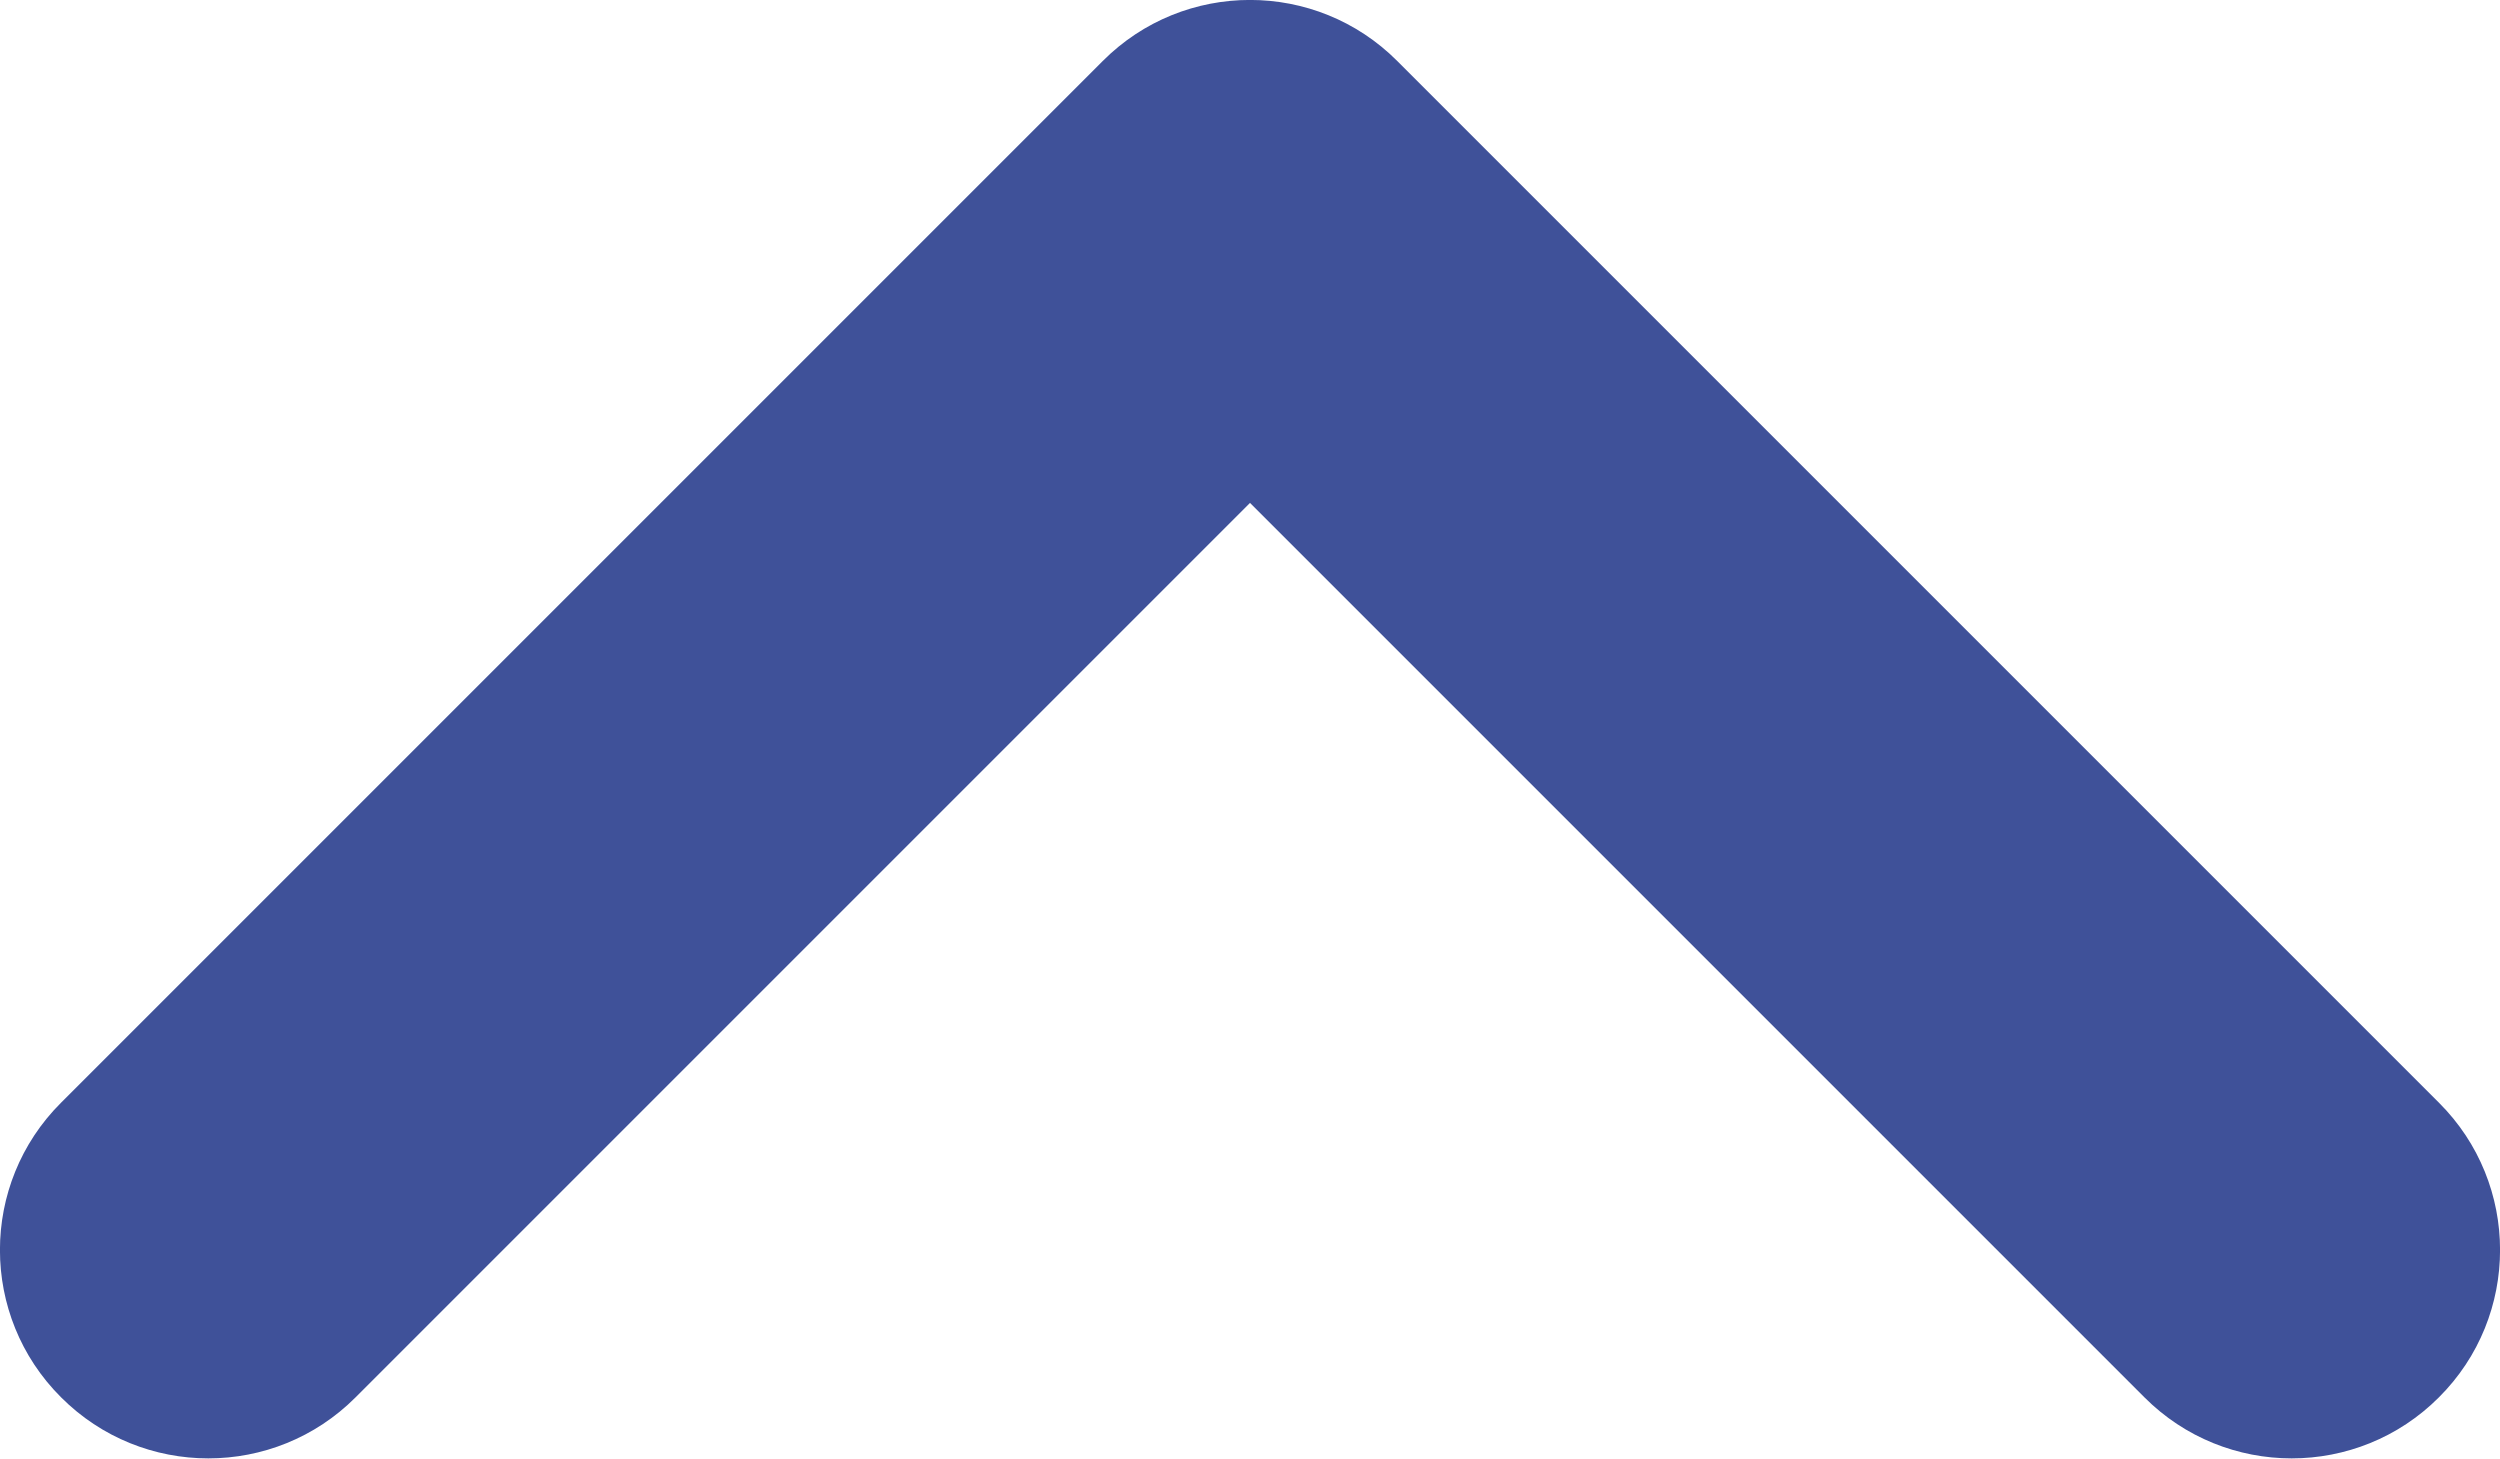
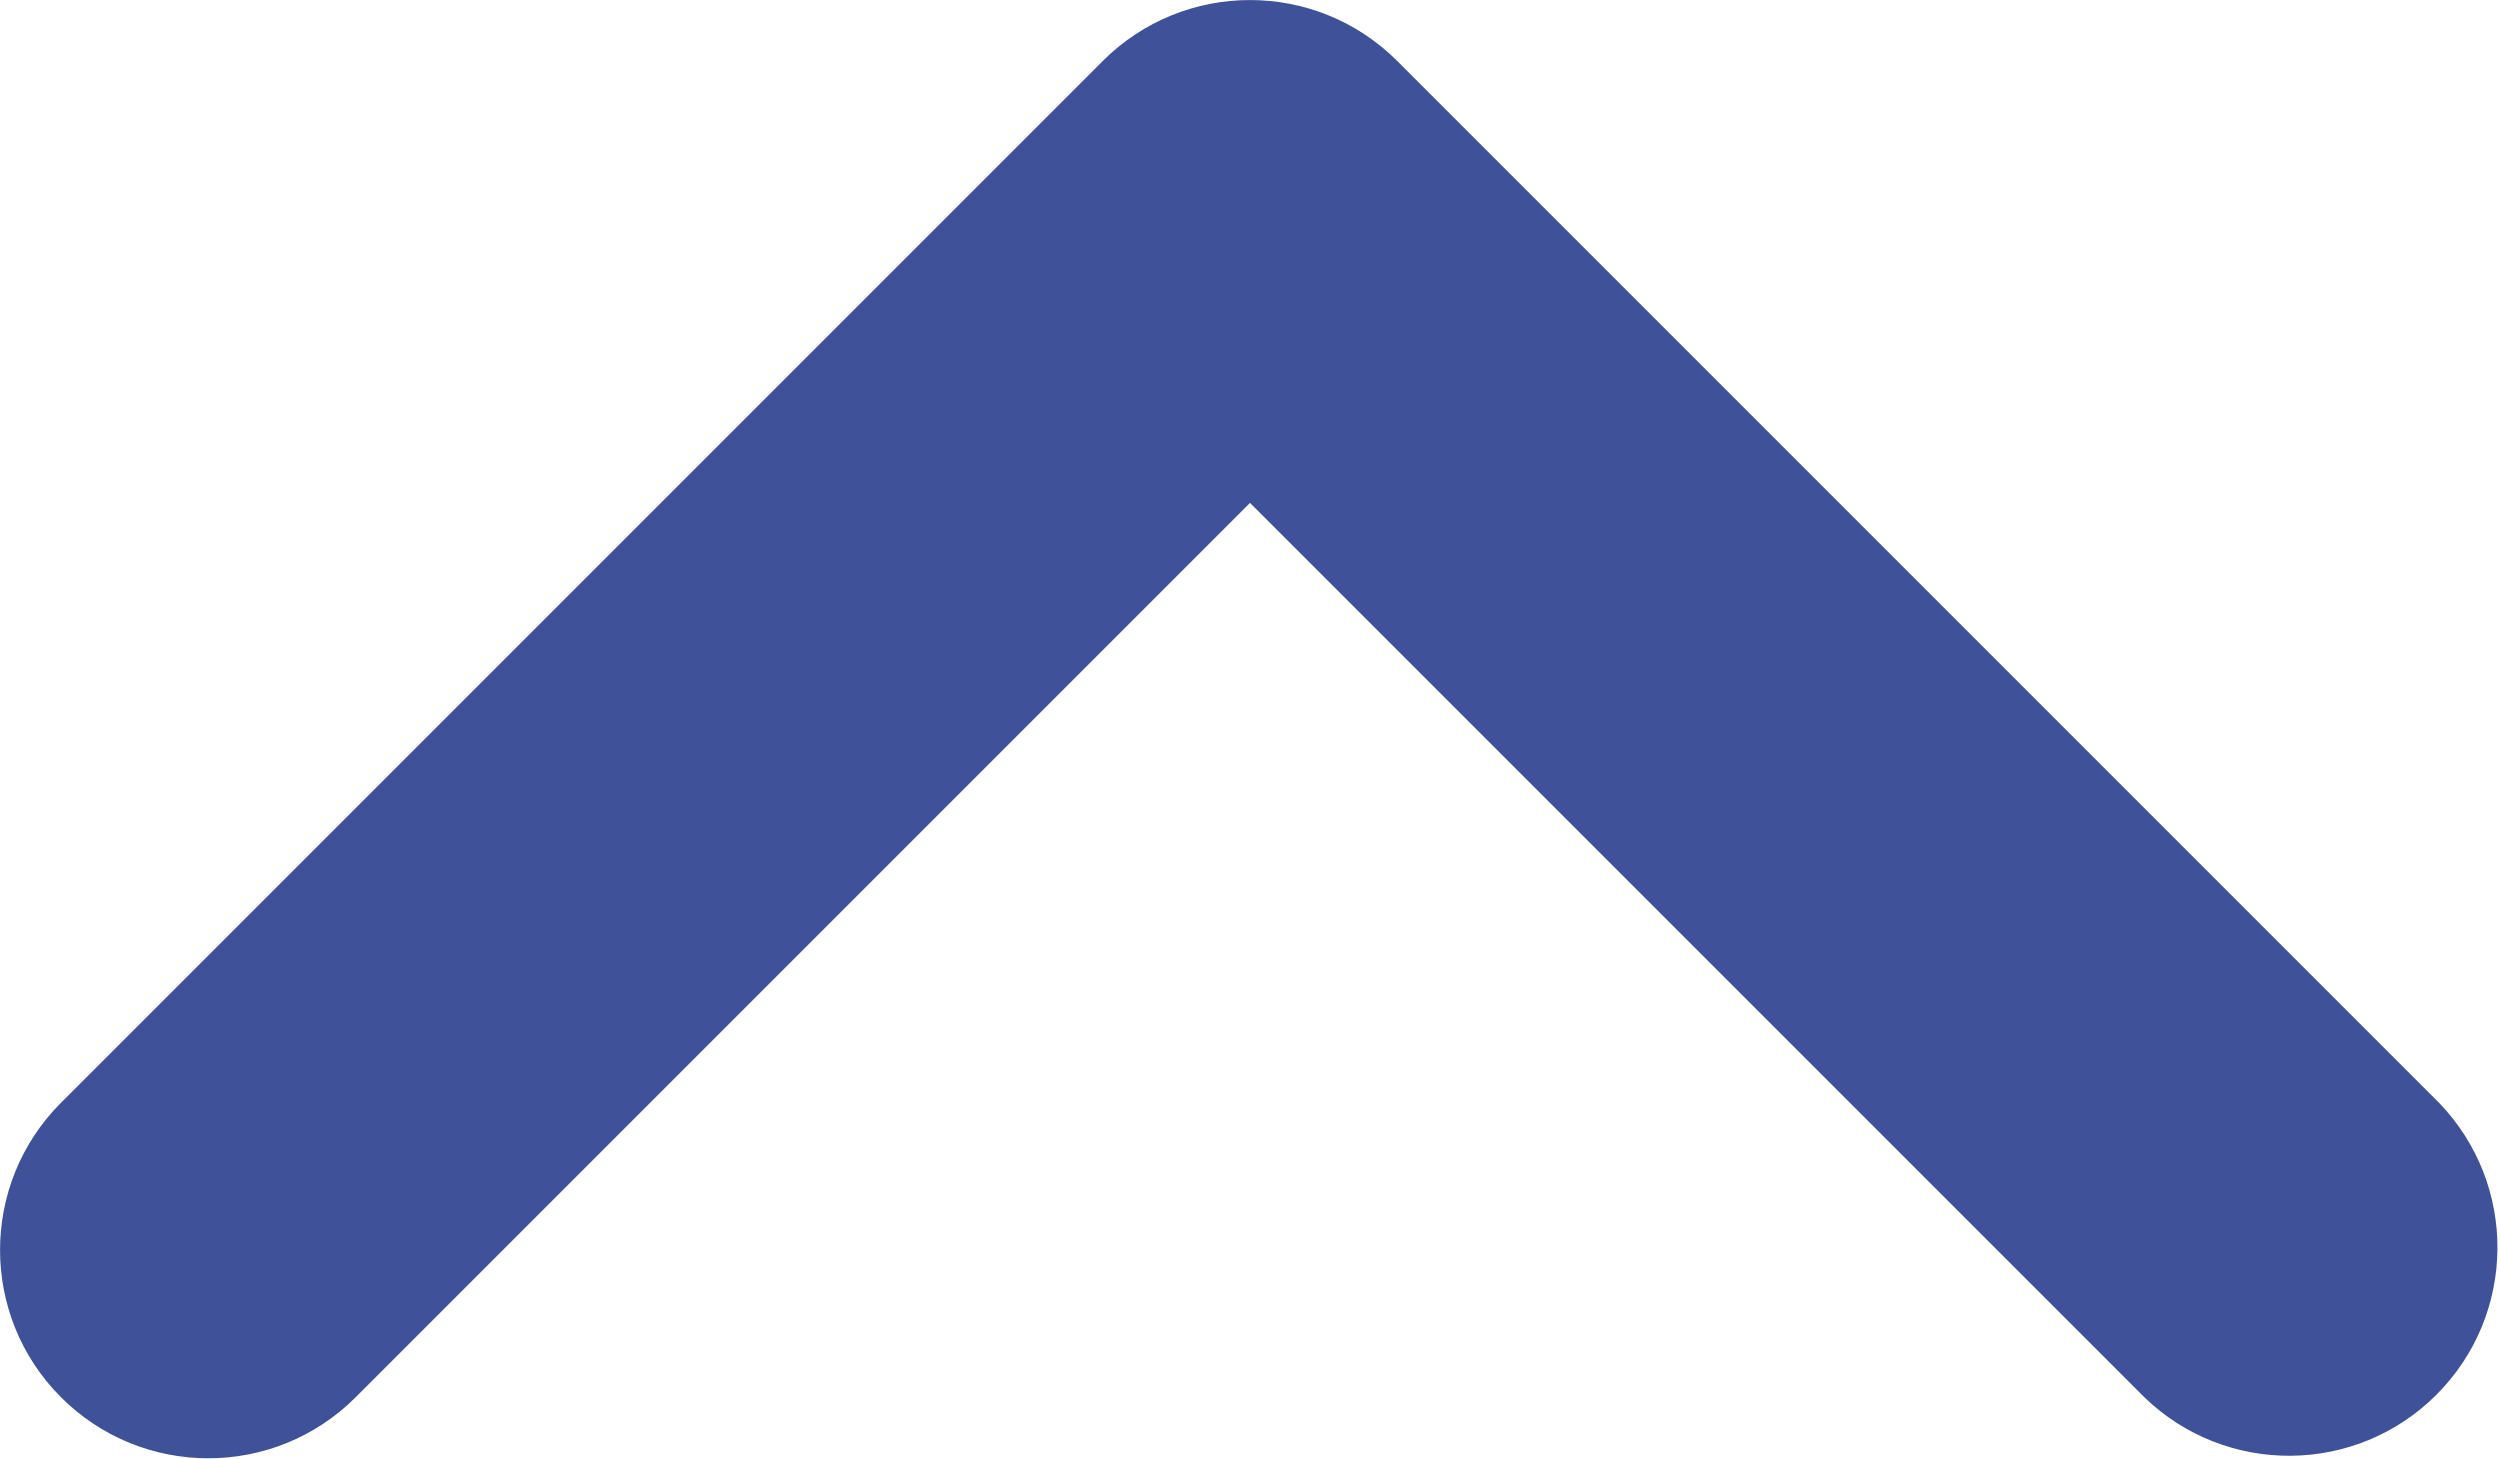
- <svg xmlns="http://www.w3.org/2000/svg" width="12" height="7" viewBox="0 0 12 7" fill="none">
-   <path fill-rule="evenodd" clip-rule="evenodd" d="M0.293 6.707C-0.098 6.317 -0.098 5.683 0.293 5.293L5.293 0.293C5.683 -0.098 6.317 -0.098 6.707 0.293L11.707 5.293C12.098 5.683 12.098 6.317 11.707 6.707C11.317 7.098 10.683 7.098 10.293 6.707L6 2.414L1.707 6.707C1.317 7.098 0.683 7.098 0.293 6.707Z" fill="#3F5199" />
+ <svg xmlns="http://www.w3.org/2000/svg" width="12" height="7" fill="none">
+   <path fill-rule="evenodd" clip-rule="evenodd" d="M.293 6.707a1 1 0 0 1 0-1.414l5-5a1 1 0 0 1 1.414 0l5 5a1 1 0 0 1-1.414 1.414L6 2.414 1.707 6.707a1 1 0 0 1-1.414 0Z" fill="#3F5199" />
</svg>
